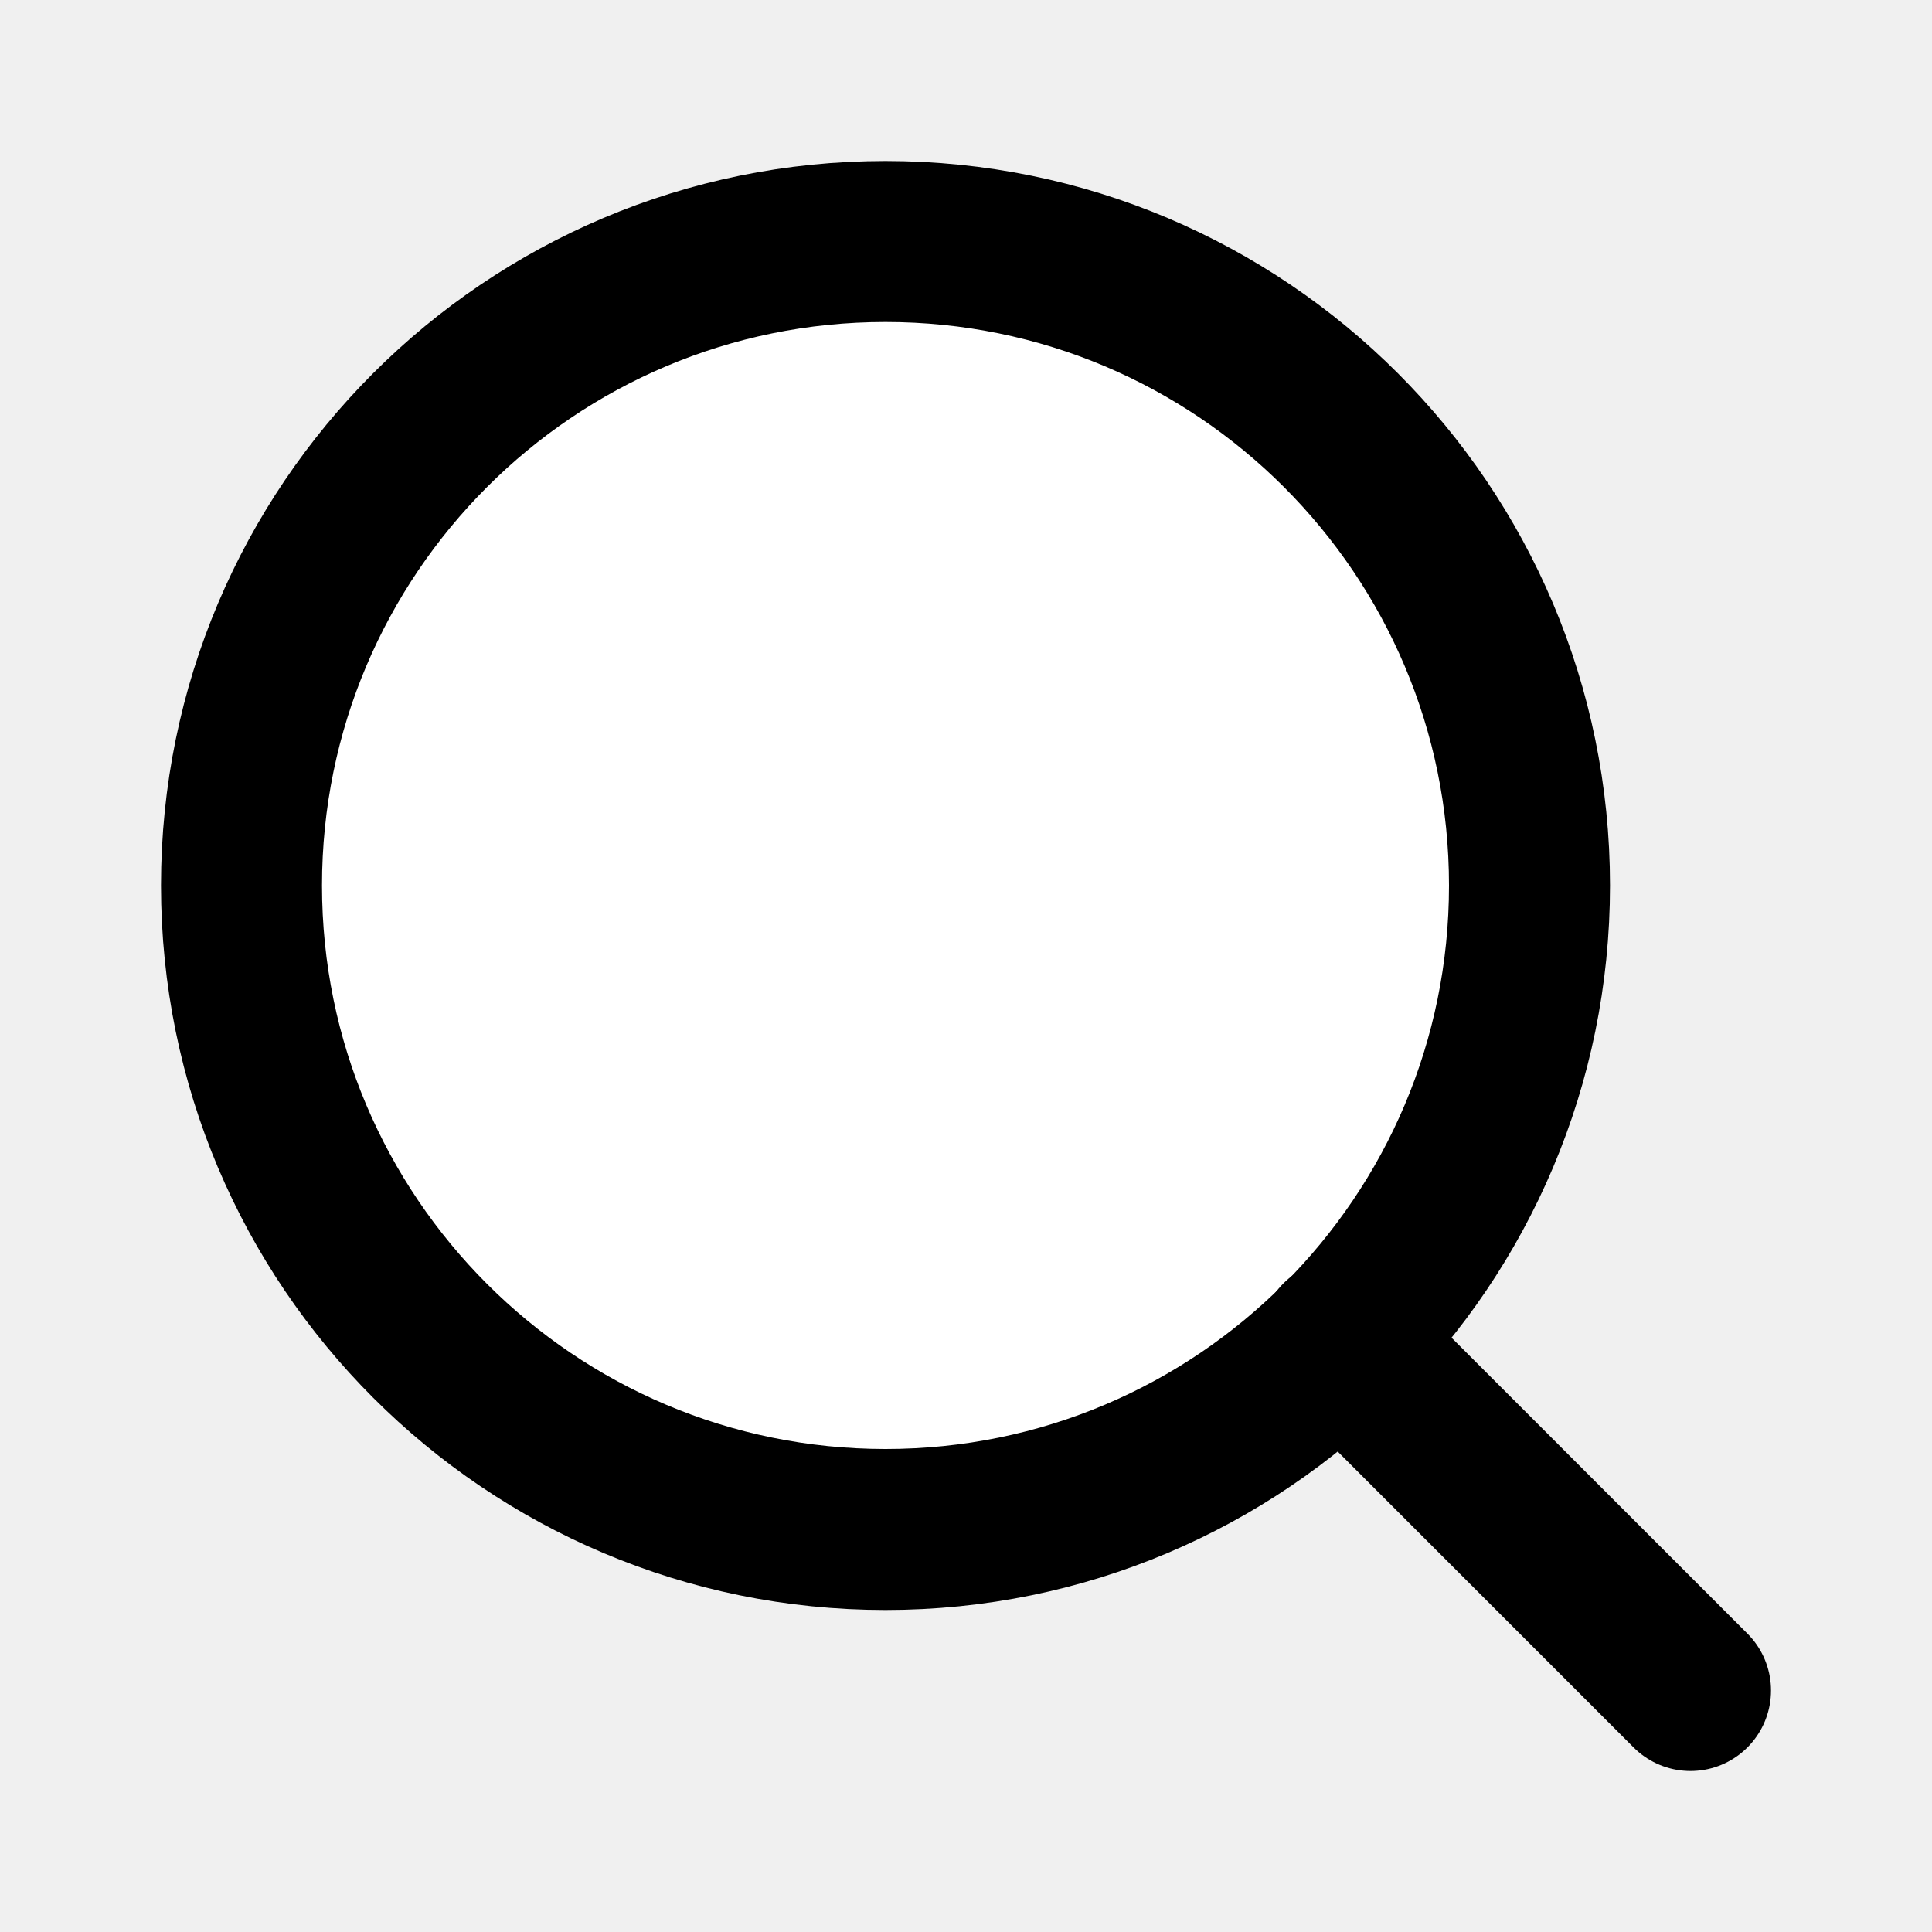
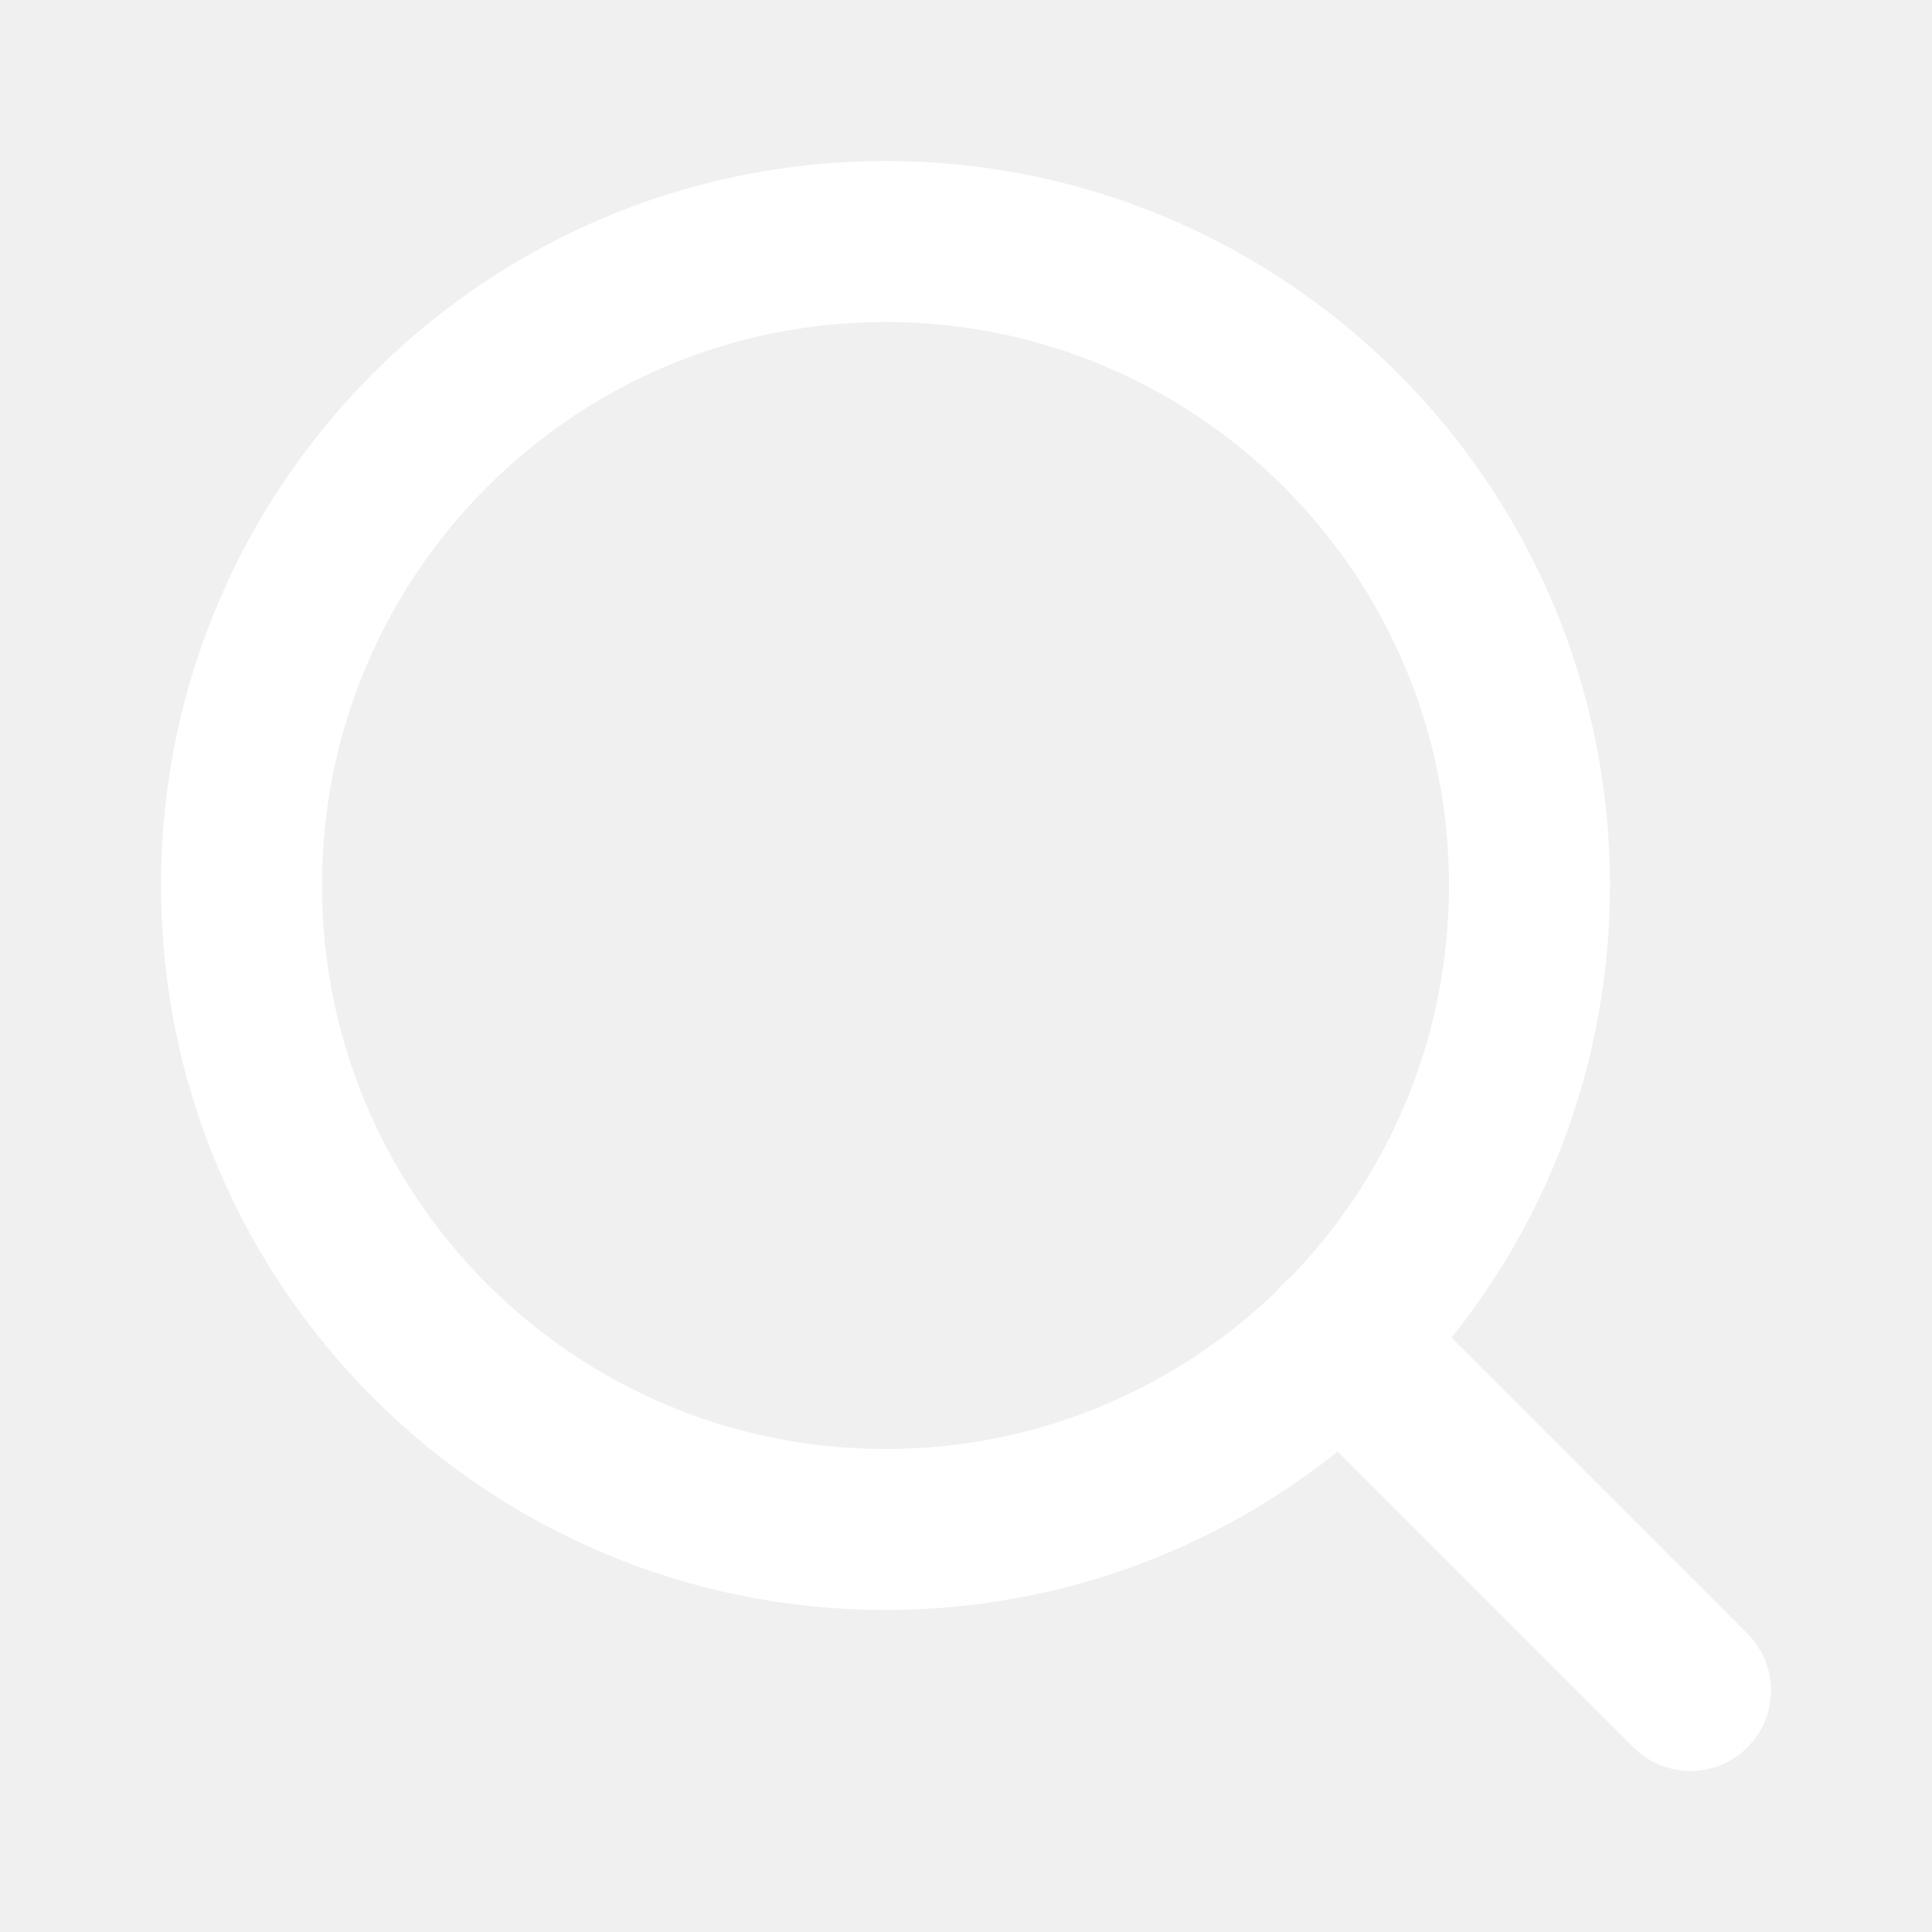
- <svg xmlns="http://www.w3.org/2000/svg" width="24" height="24" viewBox="0 0 24 24" fill="white" stroke="currentColor" stroke-width="2" stroke-linecap="round" stroke-linejoin="round" aria-hidden="true" focusable="false">
+ <svg xmlns="http://www.w3.org/2000/svg" width="24" height="24" viewBox="0 0 24 24" fill="none" stroke="white" stroke-width="2" stroke-linecap="round" stroke-linejoin="round" aria-hidden="true" focusable="false">
  <circle cx="11" cy="11" r="8" />
  <line x1="21" y1="21" x2="16.65" y2="16.65" />
</svg>
